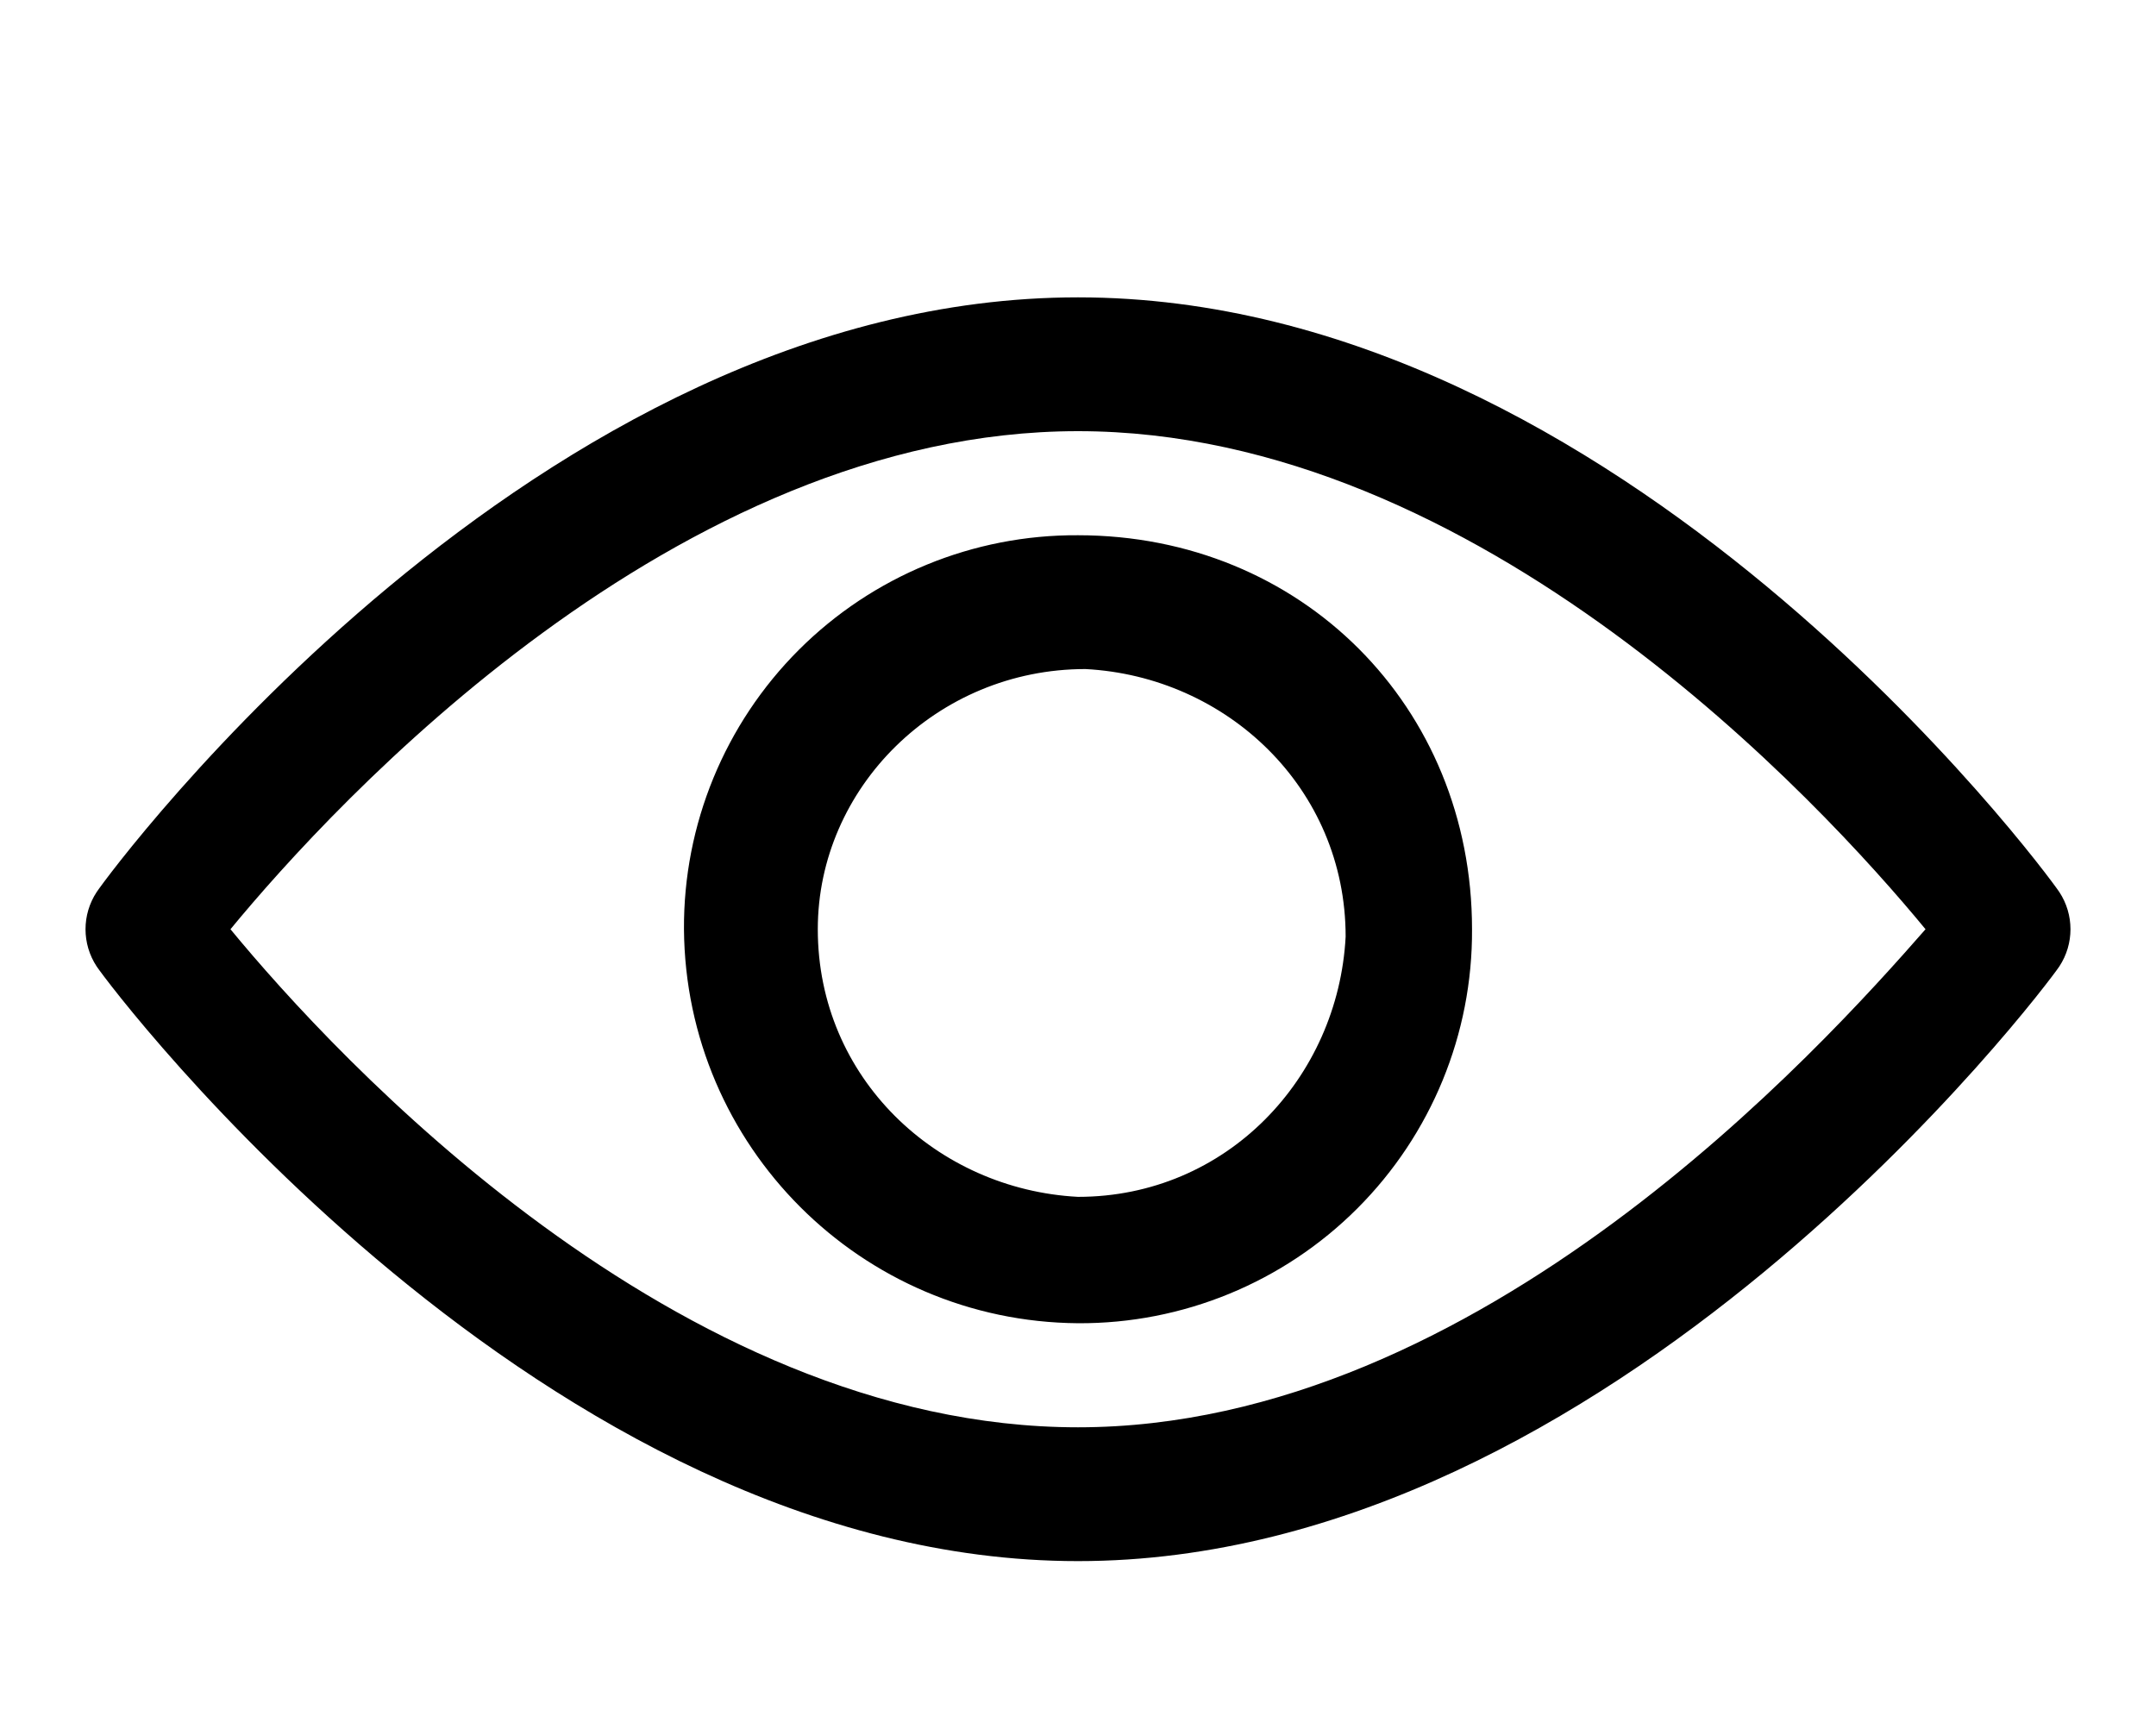
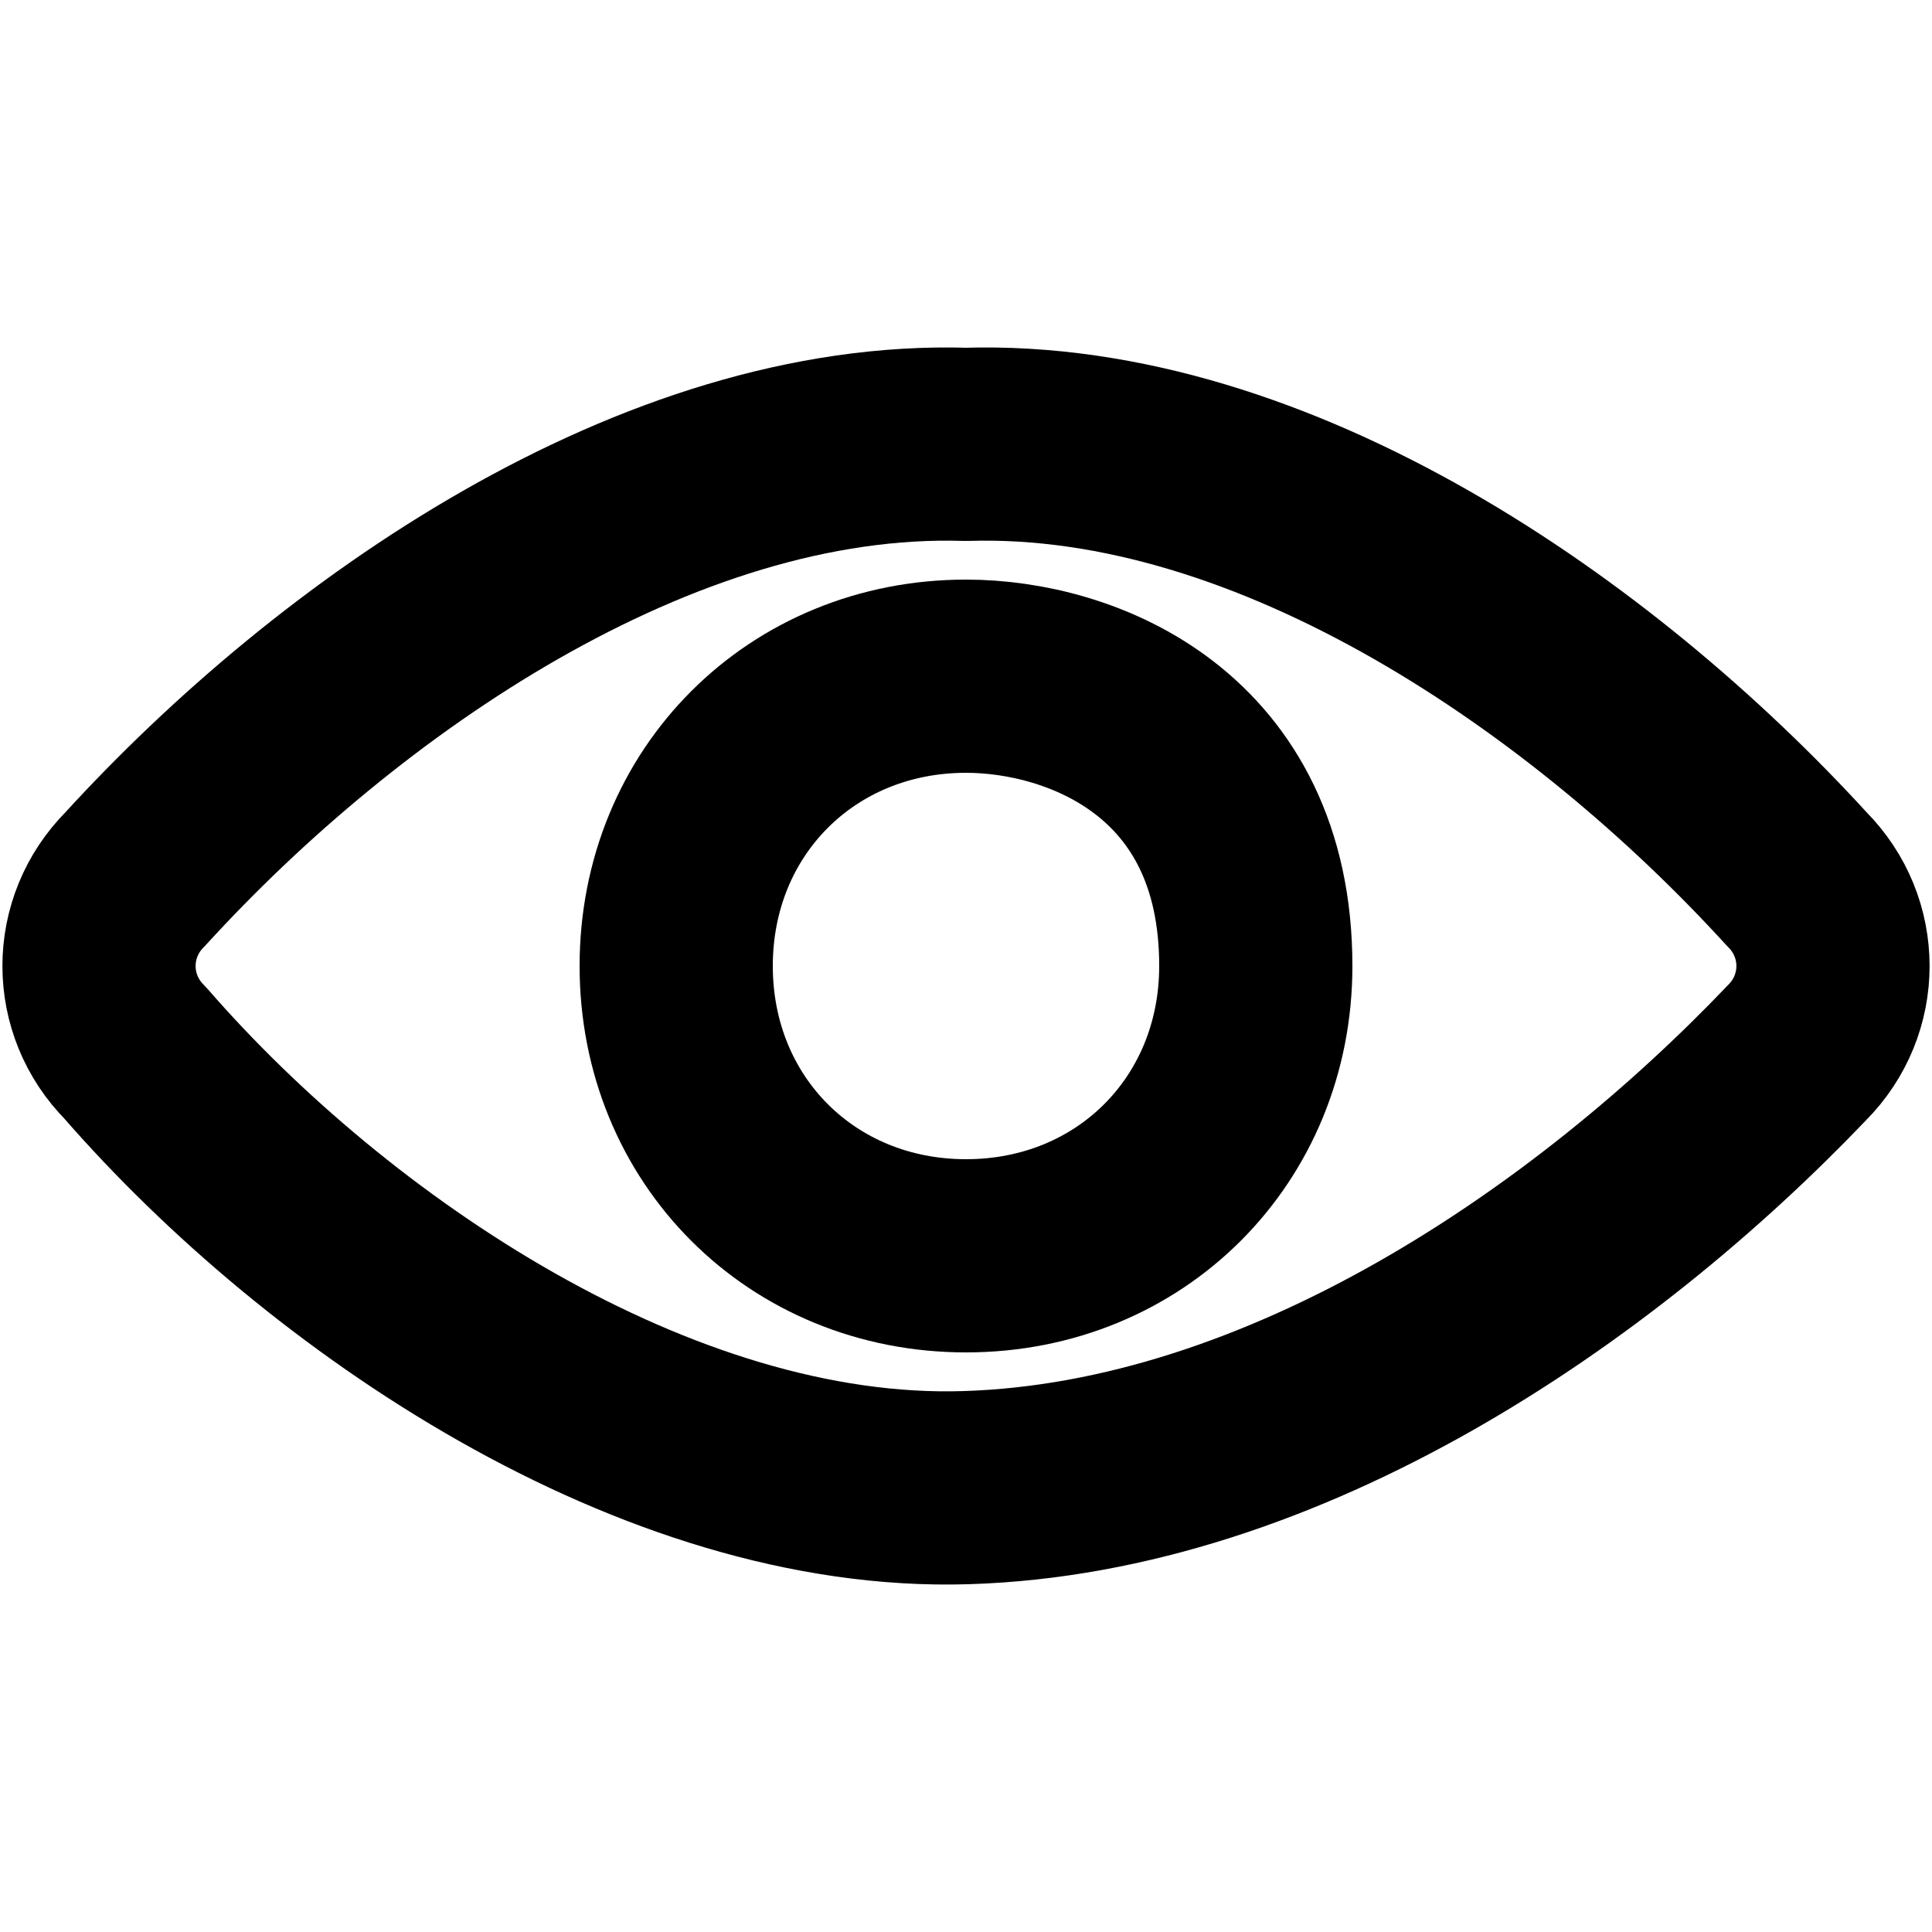
- <svg xmlns="http://www.w3.org/2000/svg" viewBox="0 0 29 23">
-   <path d="M1.3 13a.91.91 0 010-1c.2-.3 5.9-8 13.2-8s13 7.7 13.2 8a.91.91 0 010 1c-.2.3-6 8-13.2 8s-13-7.7-13.2-8zm1.8-.5c1.4 1.7 6 6.7 11.4 6.7s10-5.1 11.4-6.7c-1.4-1.7-6-6.7-11.4-6.7s-10 5-11.4 6.7zm6.1 0a5.27 5.27 0 015.3-5.3c3 0 5.3 2.3 5.3 5.3a5.27 5.27 0 01-5.3 5.3 5.34 5.34 0 01-5.3-5.3zm1.8 0c0 2 1.6 3.5 3.5 3.6 2 0 3.5-1.6 3.6-3.5 0-2-1.6-3.5-3.5-3.6-2 0-3.6 1.6-3.6 3.5z" />
+ <svg xmlns="http://www.w3.org/2000/svg" version="1.1" id="icon" x="0px" y="0px" viewBox="0 0 20 20" enable-background="new 0 0 20 20" xml:space="preserve">
+   <g>
+     <path fill="none" stroke="currentColor" stroke-width="2" stroke-linecap="round" stroke-linejoin="round" d="M10,4.6   C6.8,4.5,3.5,6.8,1.4,9.1c-0.5,0.5-0.5,1.3,0,1.8c2,2.3,5.4,4.6,8.6,4.5c3.3-0.1,6.5-2.3,8.6-4.5c0.5-0.5,0.5-1.3,0-1.8   C16.5,6.8,13.2,4.5,10,4.6z" />
+     <path fill="none" stroke="currentColor" stroke-width="2" stroke-linecap="round" stroke-linejoin="round" d="M13,10c0,1.7-1.3,3-3,3   s-3-1.3-3-3s1.3-3,3-3C11.2,7,13,7.7,13,10z" />
+   </g>
</svg>
